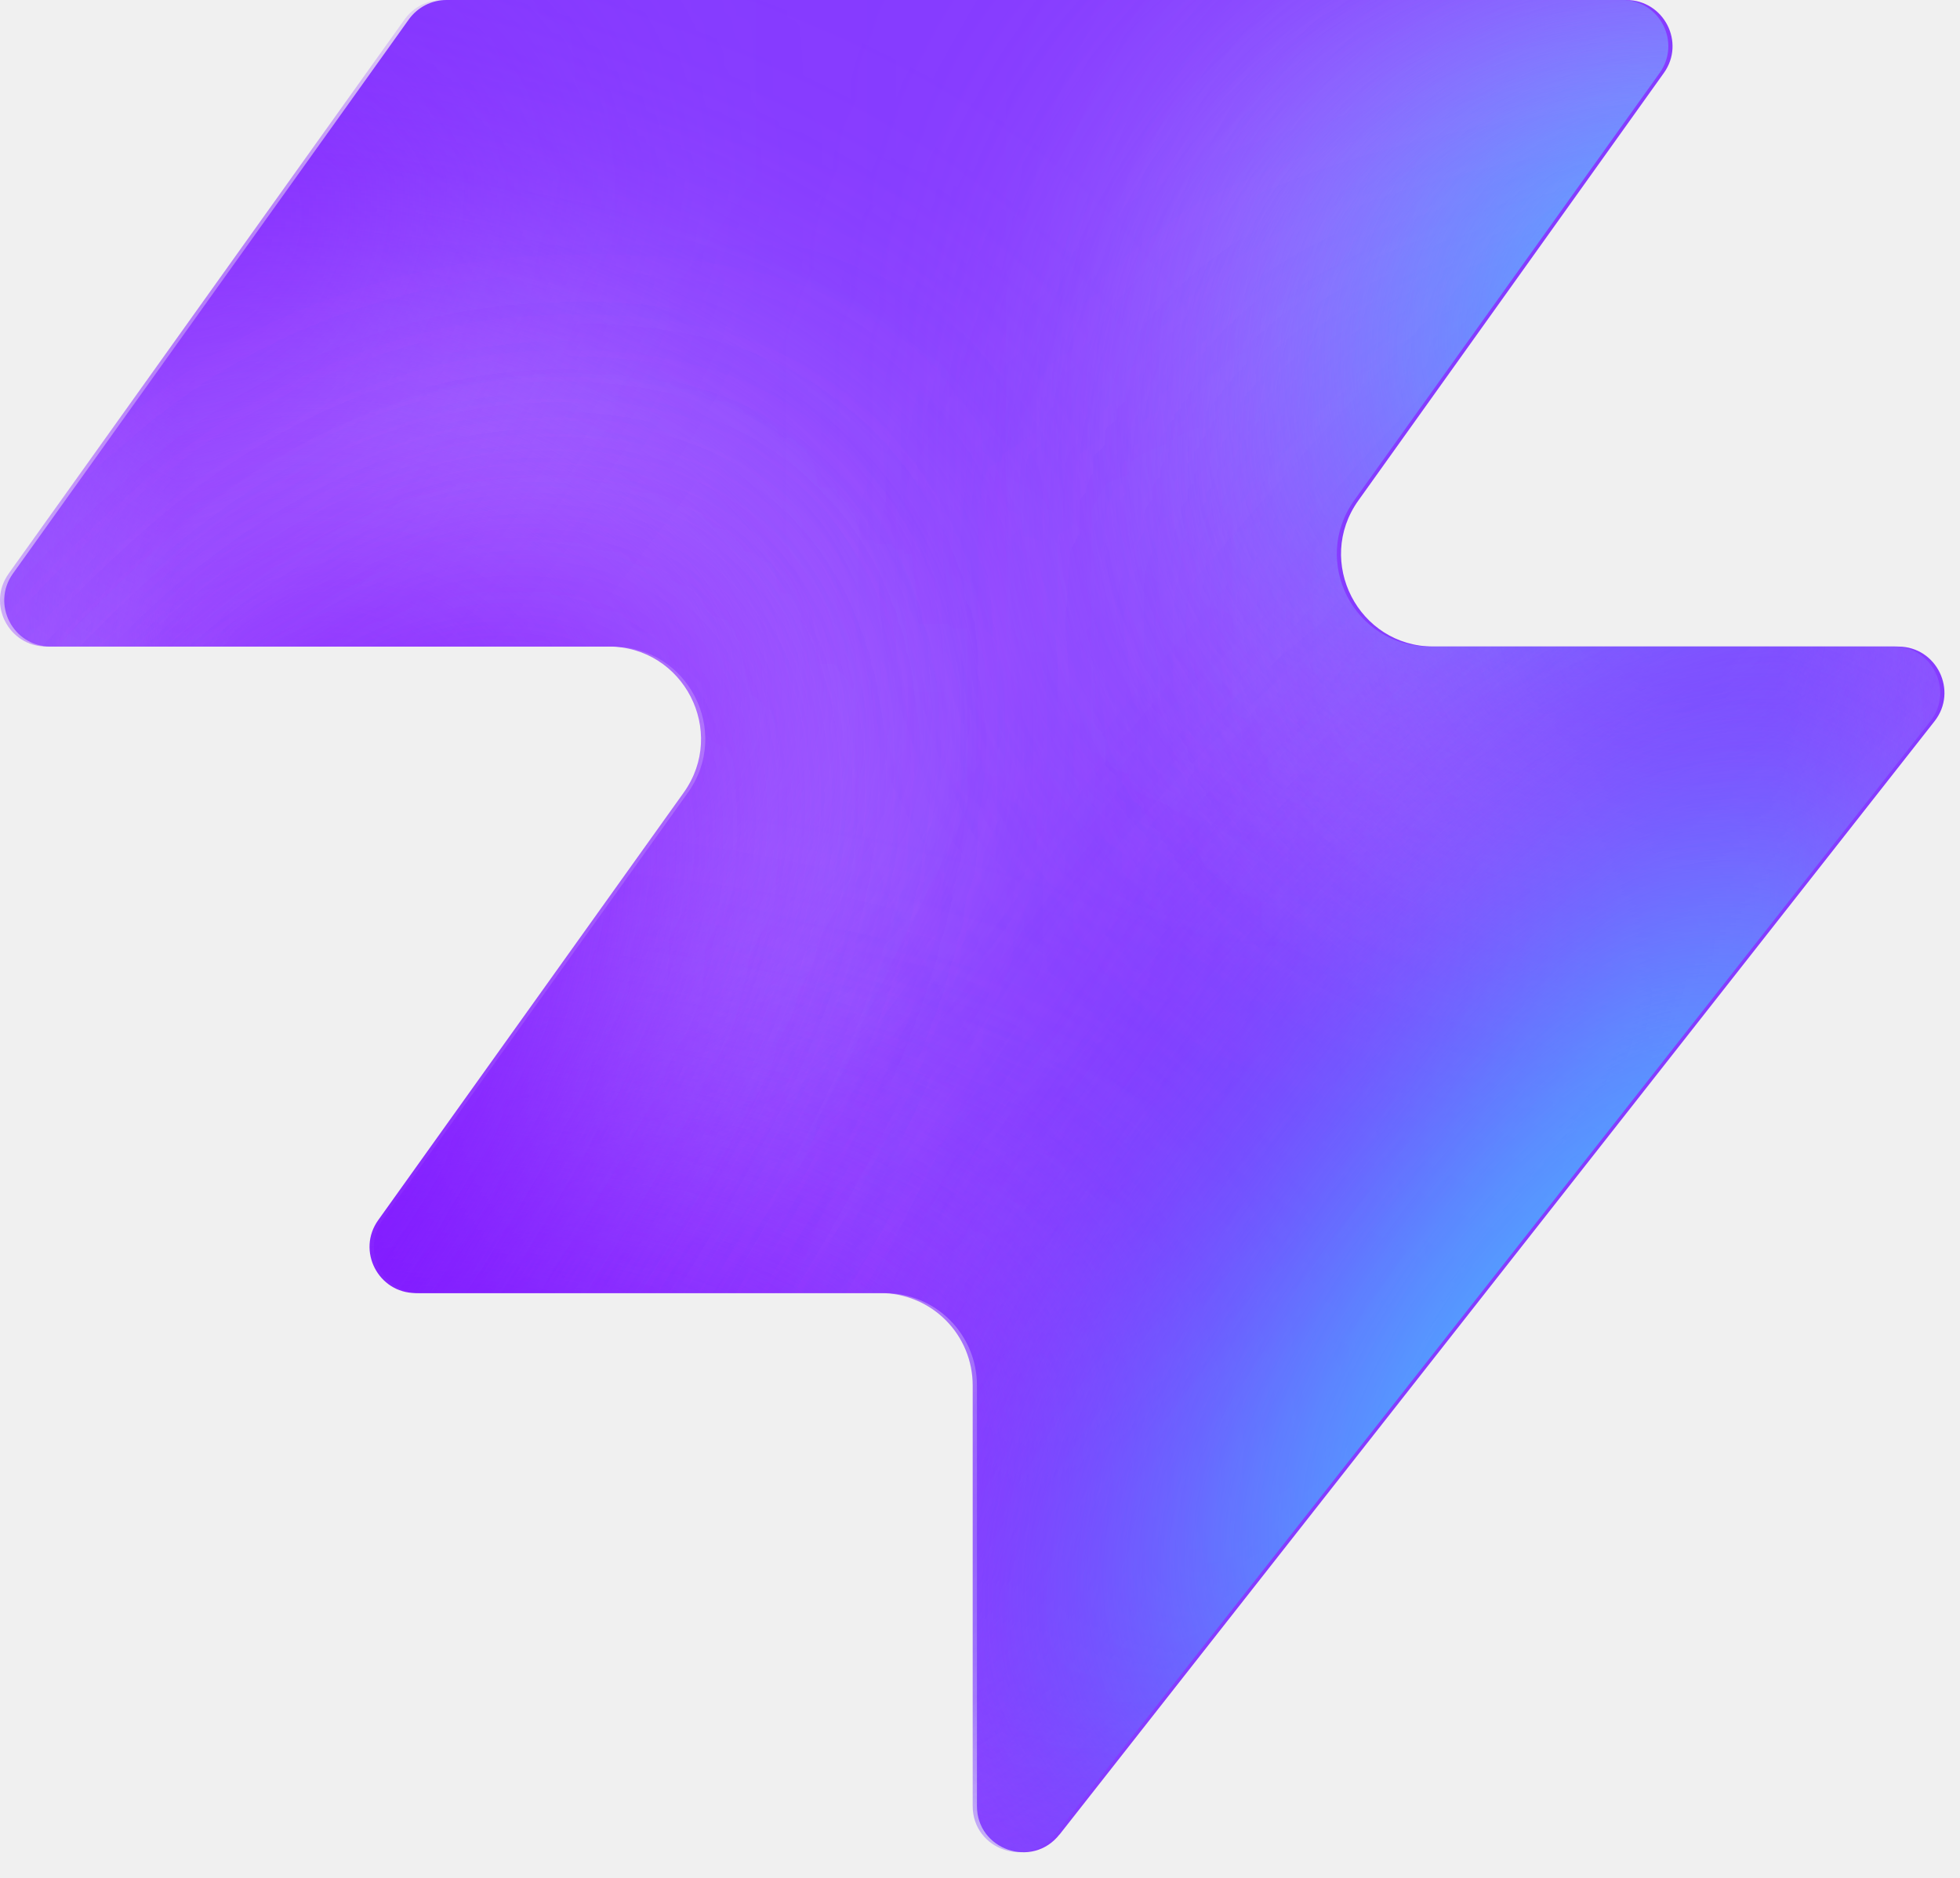
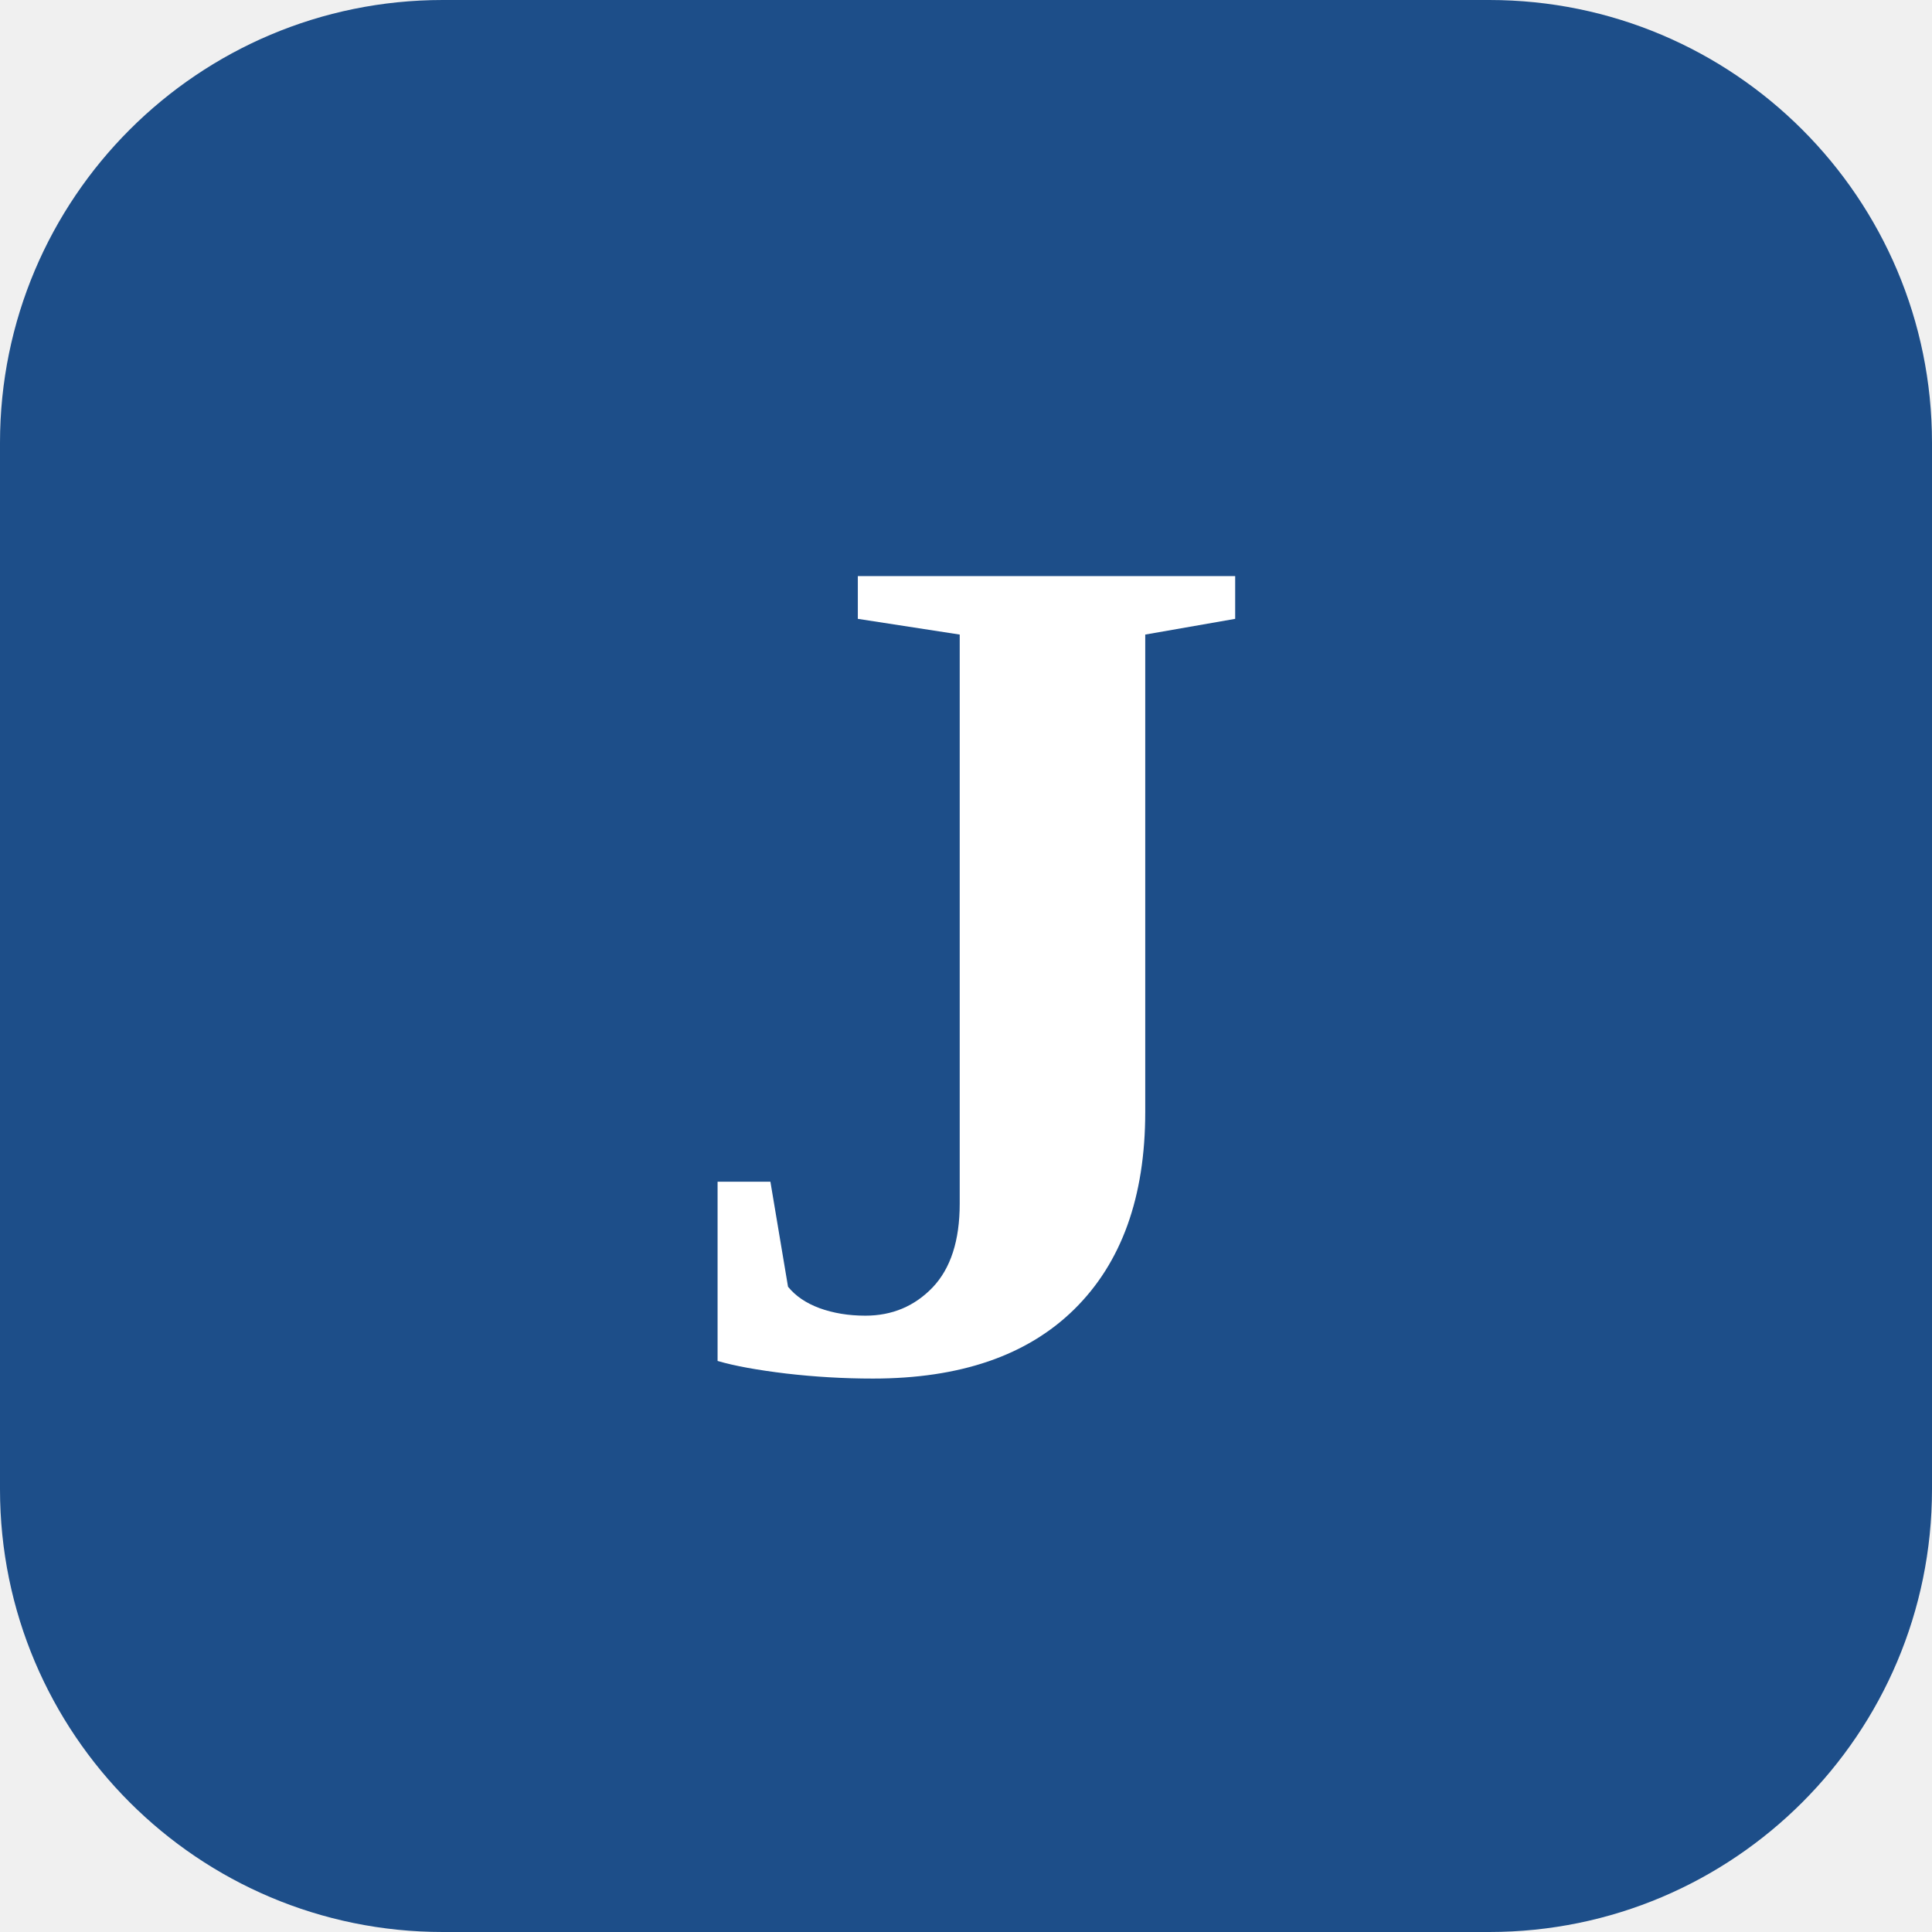
- <svg xmlns="http://www.w3.org/2000/svg" width="48" height="46" fill="none" viewBox="0 0 48 46">
-   <path fill="#863bff" d="M25.946 44.938c-.664.845-2.021.375-2.021-.698V33.937a2.26 2.26 0 0 0-2.262-2.262H10.287c-.92 0-1.456-1.04-.92-1.788l7.48-10.471c1.07-1.497 0-3.578-1.842-3.578H1.237c-.92 0-1.456-1.04-.92-1.788L10.013.474c.214-.297.556-.474.92-.474h28.894c.92 0 1.456 1.04.92 1.788l-7.48 10.471c-1.07 1.498 0 3.579 1.842 3.579h11.377c.943 0 1.473 1.088.89 1.83L25.947 44.94z" style="fill:#863bff;fill:color(display-p3 .525 .23 1);fill-opacity:1" />
-   <mask id="a" width="48" height="46" x="0" y="0" maskUnits="userSpaceOnUse" style="mask-type:alpha">
-     <path fill="#000" d="M25.842 44.938c-.664.844-2.021.375-2.021-.698V33.937a2.26 2.26 0 0 0-2.262-2.262H10.183c-.92 0-1.456-1.04-.92-1.788l7.48-10.471c1.07-1.498 0-3.579-1.842-3.579H1.133c-.92 0-1.456-1.04-.92-1.787L9.91.473c.214-.297.556-.474.92-.474h28.894c.92 0 1.456 1.04.92 1.788l-7.48 10.471c-1.07 1.498 0 3.578 1.842 3.578h11.377c.943 0 1.473 1.088.89 1.832L25.843 44.94z" style="fill:#000;fill-opacity:1" />
-   </mask>
-   <g mask="url(#a)">
-     <g filter="url(#b)">
-       <ellipse cx="5.508" cy="14.704" fill="#ede6ff" rx="5.508" ry="14.704" style="fill:#ede6ff;fill:color(display-p3 .927 .903 1);fill-opacity:1" transform="matrix(.00324 1 1 -.00324 -4.47 31.516)" />
-     </g>
-     <g filter="url(#c)">
-       <ellipse cx="10.399" cy="29.851" fill="#ede6ff" rx="10.399" ry="29.851" style="fill:#ede6ff;fill:color(display-p3 .927 .903 1);fill-opacity:1" transform="matrix(.00324 1 1 -.00324 -39.328 7.883)" />
-     </g>
-     <g filter="url(#d)">
-       <ellipse cx="5.508" cy="30.487" fill="#7e14ff" rx="5.508" ry="30.487" style="fill:#7e14ff;fill:color(display-p3 .492 .077 1);fill-opacity:1" transform="rotate(89.814 -25.913 -14.639)scale(1 -1)" />
-     </g>
-     <g filter="url(#e)">
-       <ellipse cx="5.508" cy="30.599" fill="#7e14ff" rx="5.508" ry="30.599" style="fill:#7e14ff;fill:color(display-p3 .492 .077 1);fill-opacity:1" transform="rotate(89.814 -32.644 -3.334)scale(1 -1)" />
-     </g>
-     <g filter="url(#f)">
-       <ellipse cx="5.508" cy="30.599" fill="#7e14ff" rx="5.508" ry="30.599" style="fill:#7e14ff;fill:color(display-p3 .492 .077 1);fill-opacity:1" transform="matrix(.00324 1 1 -.00324 -34.34 30.47)" />
-     </g>
-     <g filter="url(#g)">
-       <ellipse cx="14.072" cy="22.078" fill="#ede6ff" rx="14.072" ry="22.078" style="fill:#ede6ff;fill:color(display-p3 .927 .903 1);fill-opacity:1" transform="rotate(93.35 24.506 48.493)scale(-1 1)" />
-     </g>
-     <g filter="url(#h)">
-       <ellipse cx="3.47" cy="21.501" fill="#7e14ff" rx="3.47" ry="21.501" style="fill:#7e14ff;fill:color(display-p3 .492 .077 1);fill-opacity:1" transform="rotate(89.009 28.708 47.59)scale(-1 1)" />
-     </g>
-     <g filter="url(#i)">
-       <ellipse cx="3.47" cy="21.501" fill="#7e14ff" rx="3.47" ry="21.501" style="fill:#7e14ff;fill:color(display-p3 .492 .077 1);fill-opacity:1" transform="rotate(89.009 28.708 47.59)scale(-1 1)" />
-     </g>
-     <g filter="url(#j)">
-       <ellipse cx=".387" cy="8.972" fill="#7e14ff" rx="4.407" ry="29.108" style="fill:#7e14ff;fill:color(display-p3 .492 .077 1);fill-opacity:1" transform="rotate(39.51 .387 8.972)" />
-     </g>
-     <g filter="url(#k)">
-       <ellipse cx="47.523" cy="-6.092" fill="#7e14ff" rx="4.407" ry="29.108" style="fill:#7e14ff;fill:color(display-p3 .492 .077 1);fill-opacity:1" transform="rotate(37.892 47.523 -6.092)" />
-     </g>
-     <g filter="url(#l)">
-       <ellipse cx="41.412" cy="6.333" fill="#47bfff" rx="5.971" ry="9.665" style="fill:#47bfff;fill:color(display-p3 .28 .748 1);fill-opacity:1" transform="rotate(37.892 41.412 6.333)" />
-     </g>
-     <g filter="url(#m)">
-       <ellipse cx="-1.879" cy="38.332" fill="#7e14ff" rx="4.407" ry="29.108" style="fill:#7e14ff;fill:color(display-p3 .492 .077 1);fill-opacity:1" transform="rotate(37.892 -1.88 38.332)" />
-     </g>
-     <g filter="url(#n)">
-       <ellipse cx="-1.879" cy="38.332" fill="#7e14ff" rx="4.407" ry="29.108" style="fill:#7e14ff;fill:color(display-p3 .492 .077 1);fill-opacity:1" transform="rotate(37.892 -1.88 38.332)" />
-     </g>
-     <g filter="url(#o)">
-       <ellipse cx="35.651" cy="29.907" fill="#7e14ff" rx="4.407" ry="29.108" style="fill:#7e14ff;fill:color(display-p3 .492 .077 1);fill-opacity:1" transform="rotate(37.892 35.651 29.907)" />
-     </g>
-     <g filter="url(#p)">
-       <ellipse cx="38.418" cy="32.4" fill="#47bfff" rx="5.971" ry="15.297" style="fill:#47bfff;fill:color(display-p3 .28 .748 1);fill-opacity:1" transform="rotate(37.892 38.418 32.4)" />
-     </g>
-   </g>
-   <defs>
-     <filter id="b" width="60.045" height="41.654" x="-19.77" y="16.149" color-interpolation-filters="sRGB" filterUnits="userSpaceOnUse">
-       <feFlood flood-opacity="0" result="BackgroundImageFix" />
-       <feBlend in="SourceGraphic" in2="BackgroundImageFix" result="shape" />
-       <feGaussianBlur result="effect1_foregroundBlur_2002_17158" stdDeviation="7.659" />
-     </filter>
-     <filter id="c" width="90.34" height="51.437" x="-54.613" y="-7.533" color-interpolation-filters="sRGB" filterUnits="userSpaceOnUse">
-       <feFlood flood-opacity="0" result="BackgroundImageFix" />
-       <feBlend in="SourceGraphic" in2="BackgroundImageFix" result="shape" />
-       <feGaussianBlur result="effect1_foregroundBlur_2002_17158" stdDeviation="7.659" />
-     </filter>
-     <filter id="d" width="79.355" height="29.4" x="-49.64" y="2.03" color-interpolation-filters="sRGB" filterUnits="userSpaceOnUse">
-       <feFlood flood-opacity="0" result="BackgroundImageFix" />
-       <feBlend in="SourceGraphic" in2="BackgroundImageFix" result="shape" />
-       <feGaussianBlur result="effect1_foregroundBlur_2002_17158" stdDeviation="4.596" />
-     </filter>
-     <filter id="e" width="79.579" height="29.4" x="-45.045" y="20.029" color-interpolation-filters="sRGB" filterUnits="userSpaceOnUse">
-       <feFlood flood-opacity="0" result="BackgroundImageFix" />
-       <feBlend in="SourceGraphic" in2="BackgroundImageFix" result="shape" />
-       <feGaussianBlur result="effect1_foregroundBlur_2002_17158" stdDeviation="4.596" />
-     </filter>
-     <filter id="f" width="79.579" height="29.4" x="-43.513" y="21.178" color-interpolation-filters="sRGB" filterUnits="userSpaceOnUse">
-       <feFlood flood-opacity="0" result="BackgroundImageFix" />
-       <feBlend in="SourceGraphic" in2="BackgroundImageFix" result="shape" />
-       <feGaussianBlur result="effect1_foregroundBlur_2002_17158" stdDeviation="4.596" />
-     </filter>
-     <filter id="g" width="74.749" height="58.852" x="15.756" y="-17.901" color-interpolation-filters="sRGB" filterUnits="userSpaceOnUse">
-       <feFlood flood-opacity="0" result="BackgroundImageFix" />
-       <feBlend in="SourceGraphic" in2="BackgroundImageFix" result="shape" />
-       <feGaussianBlur result="effect1_foregroundBlur_2002_17158" stdDeviation="7.659" />
-     </filter>
-     <filter id="h" width="61.377" height="25.362" x="23.548" y="2.284" color-interpolation-filters="sRGB" filterUnits="userSpaceOnUse">
-       <feFlood flood-opacity="0" result="BackgroundImageFix" />
-       <feBlend in="SourceGraphic" in2="BackgroundImageFix" result="shape" />
-       <feGaussianBlur result="effect1_foregroundBlur_2002_17158" stdDeviation="4.596" />
-     </filter>
-     <filter id="i" width="61.377" height="25.362" x="23.548" y="2.284" color-interpolation-filters="sRGB" filterUnits="userSpaceOnUse">
-       <feFlood flood-opacity="0" result="BackgroundImageFix" />
-       <feBlend in="SourceGraphic" in2="BackgroundImageFix" result="shape" />
-       <feGaussianBlur result="effect1_foregroundBlur_2002_17158" stdDeviation="4.596" />
-     </filter>
-     <filter id="j" width="56.045" height="63.649" x="-27.636" y="-22.853" color-interpolation-filters="sRGB" filterUnits="userSpaceOnUse">
-       <feFlood flood-opacity="0" result="BackgroundImageFix" />
-       <feBlend in="SourceGraphic" in2="BackgroundImageFix" result="shape" />
-       <feGaussianBlur result="effect1_foregroundBlur_2002_17158" stdDeviation="4.596" />
-     </filter>
-     <filter id="k" width="54.814" height="64.646" x="20.116" y="-38.415" color-interpolation-filters="sRGB" filterUnits="userSpaceOnUse">
-       <feFlood flood-opacity="0" result="BackgroundImageFix" />
-       <feBlend in="SourceGraphic" in2="BackgroundImageFix" result="shape" />
-       <feGaussianBlur result="effect1_foregroundBlur_2002_17158" stdDeviation="4.596" />
-     </filter>
-     <filter id="l" width="33.541" height="35.313" x="24.641" y="-11.323" color-interpolation-filters="sRGB" filterUnits="userSpaceOnUse">
-       <feFlood flood-opacity="0" result="BackgroundImageFix" />
-       <feBlend in="SourceGraphic" in2="BackgroundImageFix" result="shape" />
-       <feGaussianBlur result="effect1_foregroundBlur_2002_17158" stdDeviation="4.596" />
-     </filter>
-     <filter id="m" width="54.814" height="64.646" x="-29.286" y="6.009" color-interpolation-filters="sRGB" filterUnits="userSpaceOnUse">
-       <feFlood flood-opacity="0" result="BackgroundImageFix" />
-       <feBlend in="SourceGraphic" in2="BackgroundImageFix" result="shape" />
-       <feGaussianBlur result="effect1_foregroundBlur_2002_17158" stdDeviation="4.596" />
-     </filter>
-     <filter id="n" width="54.814" height="64.646" x="-29.286" y="6.009" color-interpolation-filters="sRGB" filterUnits="userSpaceOnUse">
-       <feFlood flood-opacity="0" result="BackgroundImageFix" />
-       <feBlend in="SourceGraphic" in2="BackgroundImageFix" result="shape" />
-       <feGaussianBlur result="effect1_foregroundBlur_2002_17158" stdDeviation="4.596" />
-     </filter>
-     <filter id="o" width="54.814" height="64.646" x="8.244" y="-2.416" color-interpolation-filters="sRGB" filterUnits="userSpaceOnUse">
-       <feFlood flood-opacity="0" result="BackgroundImageFix" />
-       <feBlend in="SourceGraphic" in2="BackgroundImageFix" result="shape" />
-       <feGaussianBlur result="effect1_foregroundBlur_2002_17158" stdDeviation="4.596" />
-     </filter>
-     <filter id="p" width="39.409" height="43.623" x="18.713" y="10.588" color-interpolation-filters="sRGB" filterUnits="userSpaceOnUse">
-       <feFlood flood-opacity="0" result="BackgroundImageFix" />
-       <feBlend in="SourceGraphic" in2="BackgroundImageFix" result="shape" />
-       <feGaussianBlur result="effect1_foregroundBlur_2002_17158" stdDeviation="4.596" />
-     </filter>
-   </defs>
+ <svg xmlns="http://www.w3.org/2000/svg" viewBox="0 0 48 48">
+   <rect width="48" height="48" rx="11" fill="#1d4e89" />
+   <text x="50%" y="53%" text-anchor="middle" dominant-baseline="middle" font-family="Georgia, 'Times New Roman', serif" font-size="30" font-weight="700" fill="#ffffff">J</text>
</svg>
